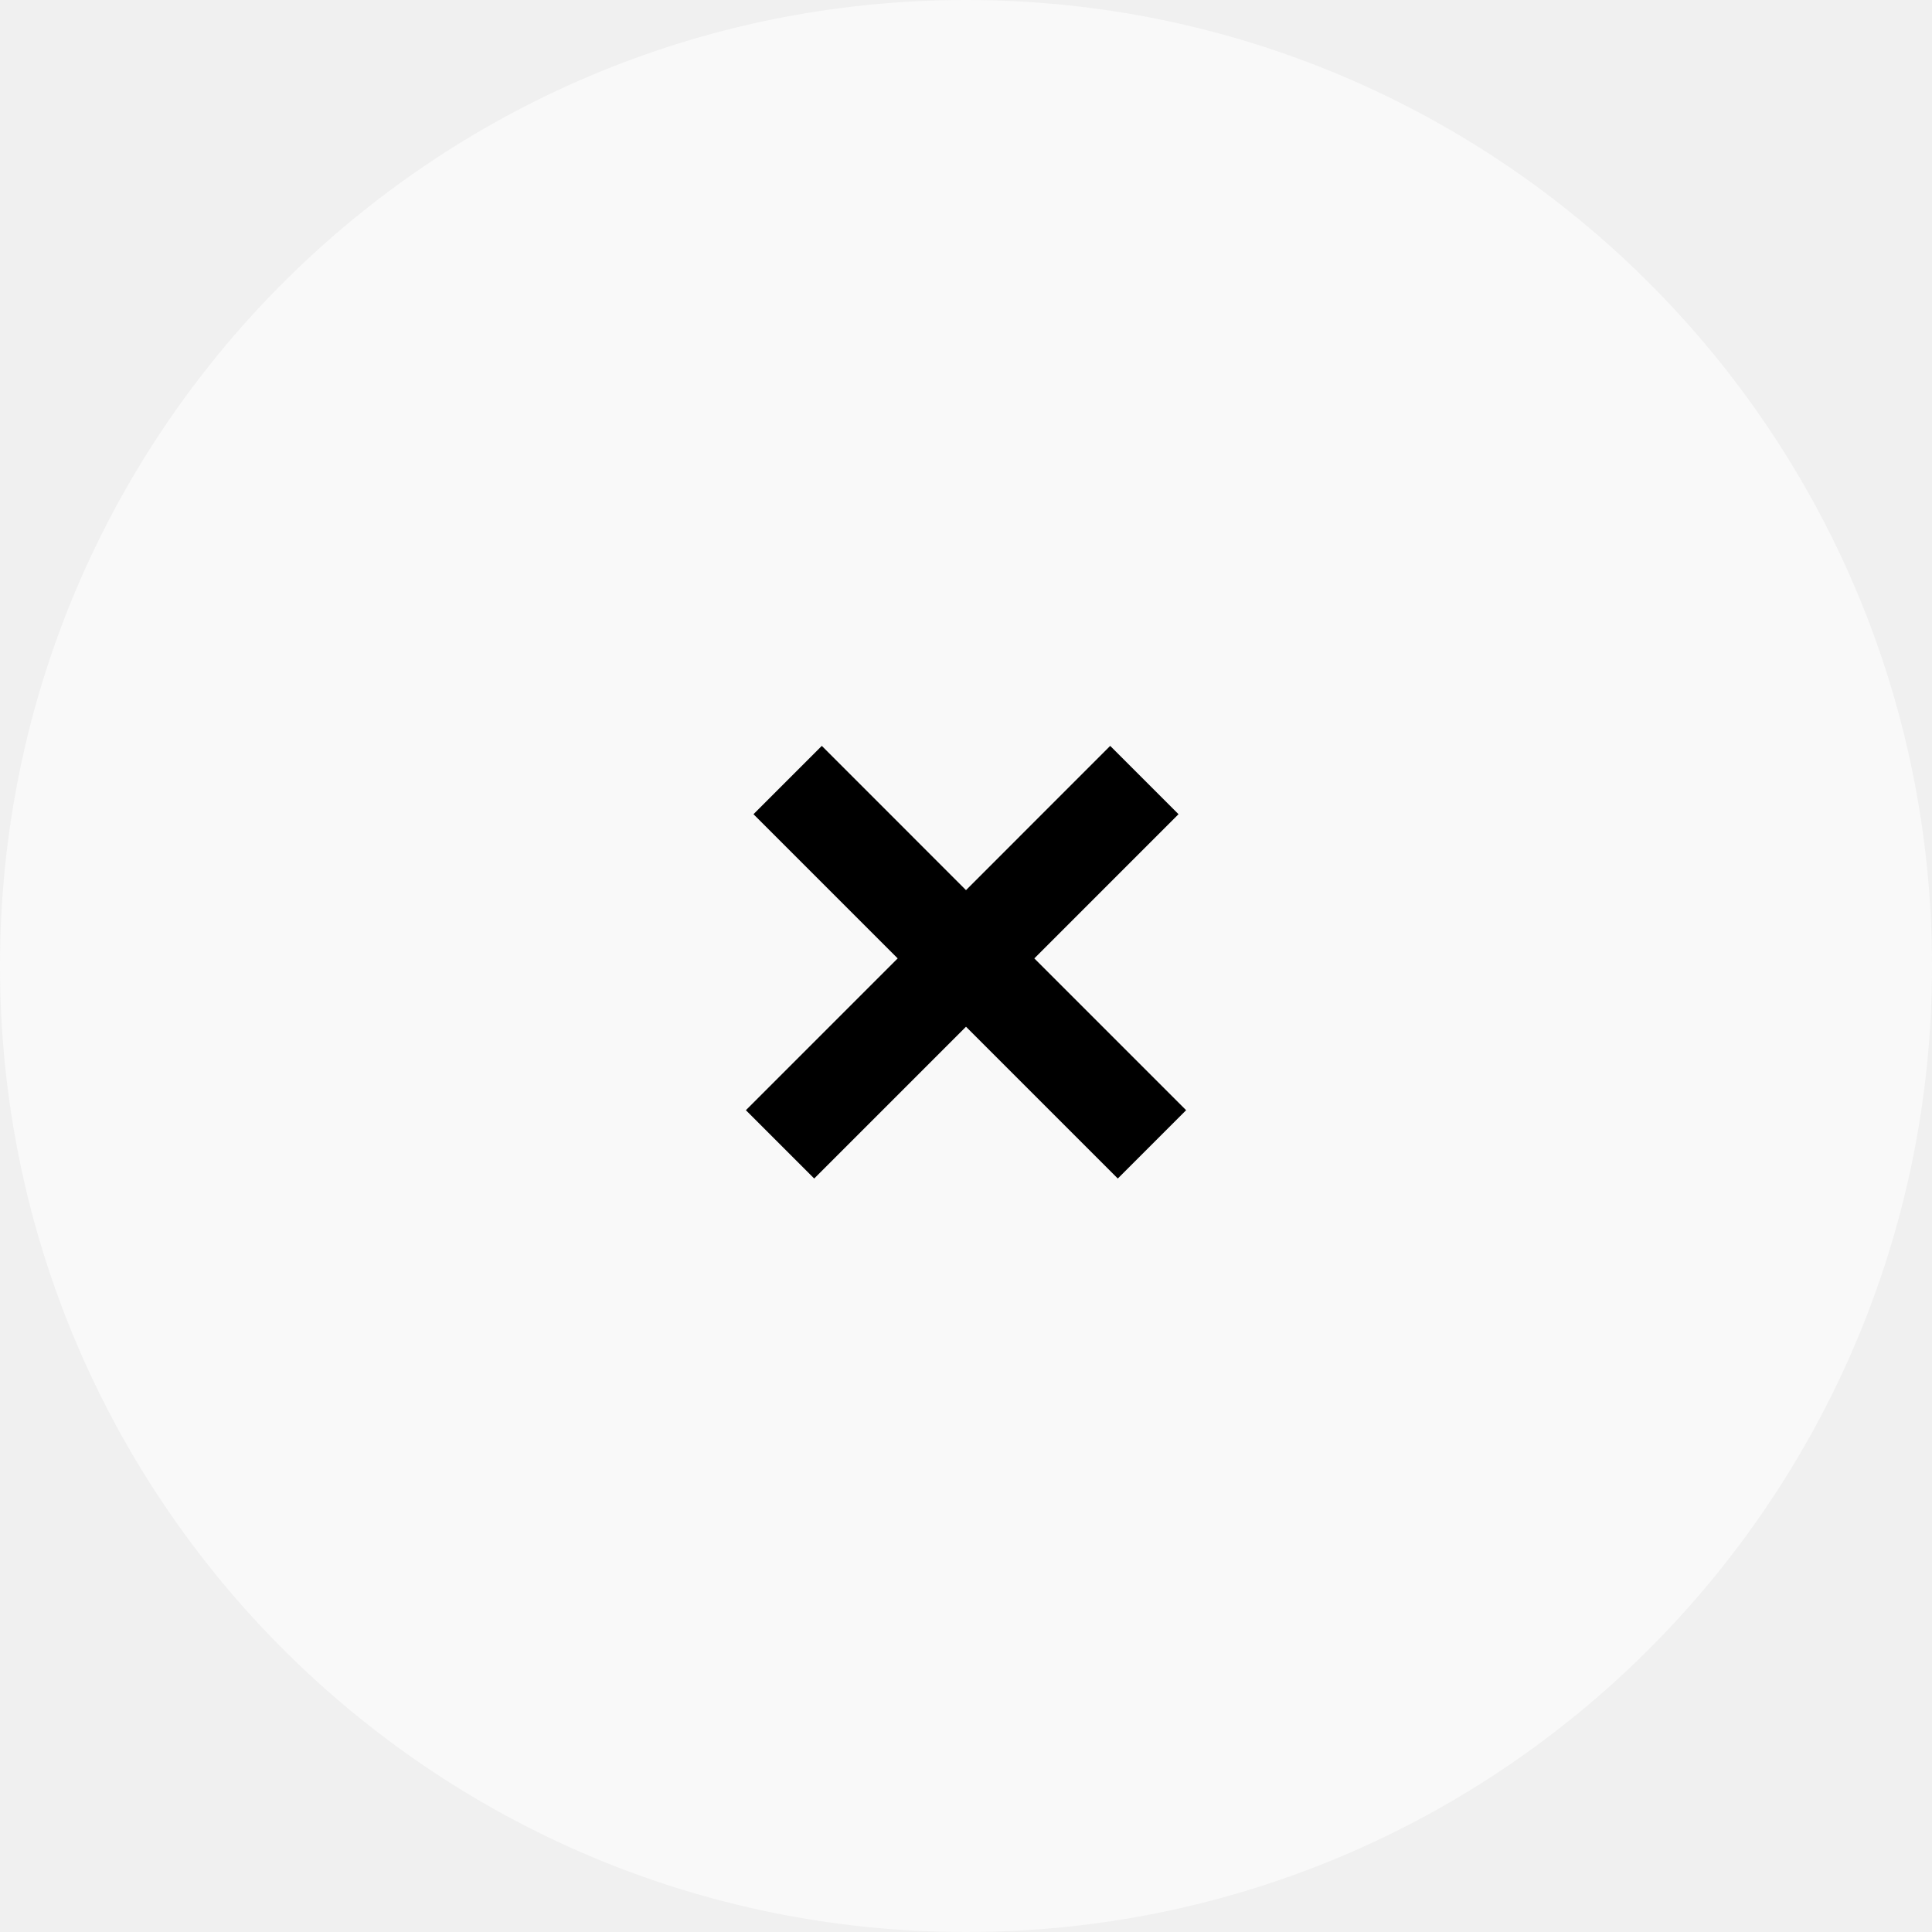
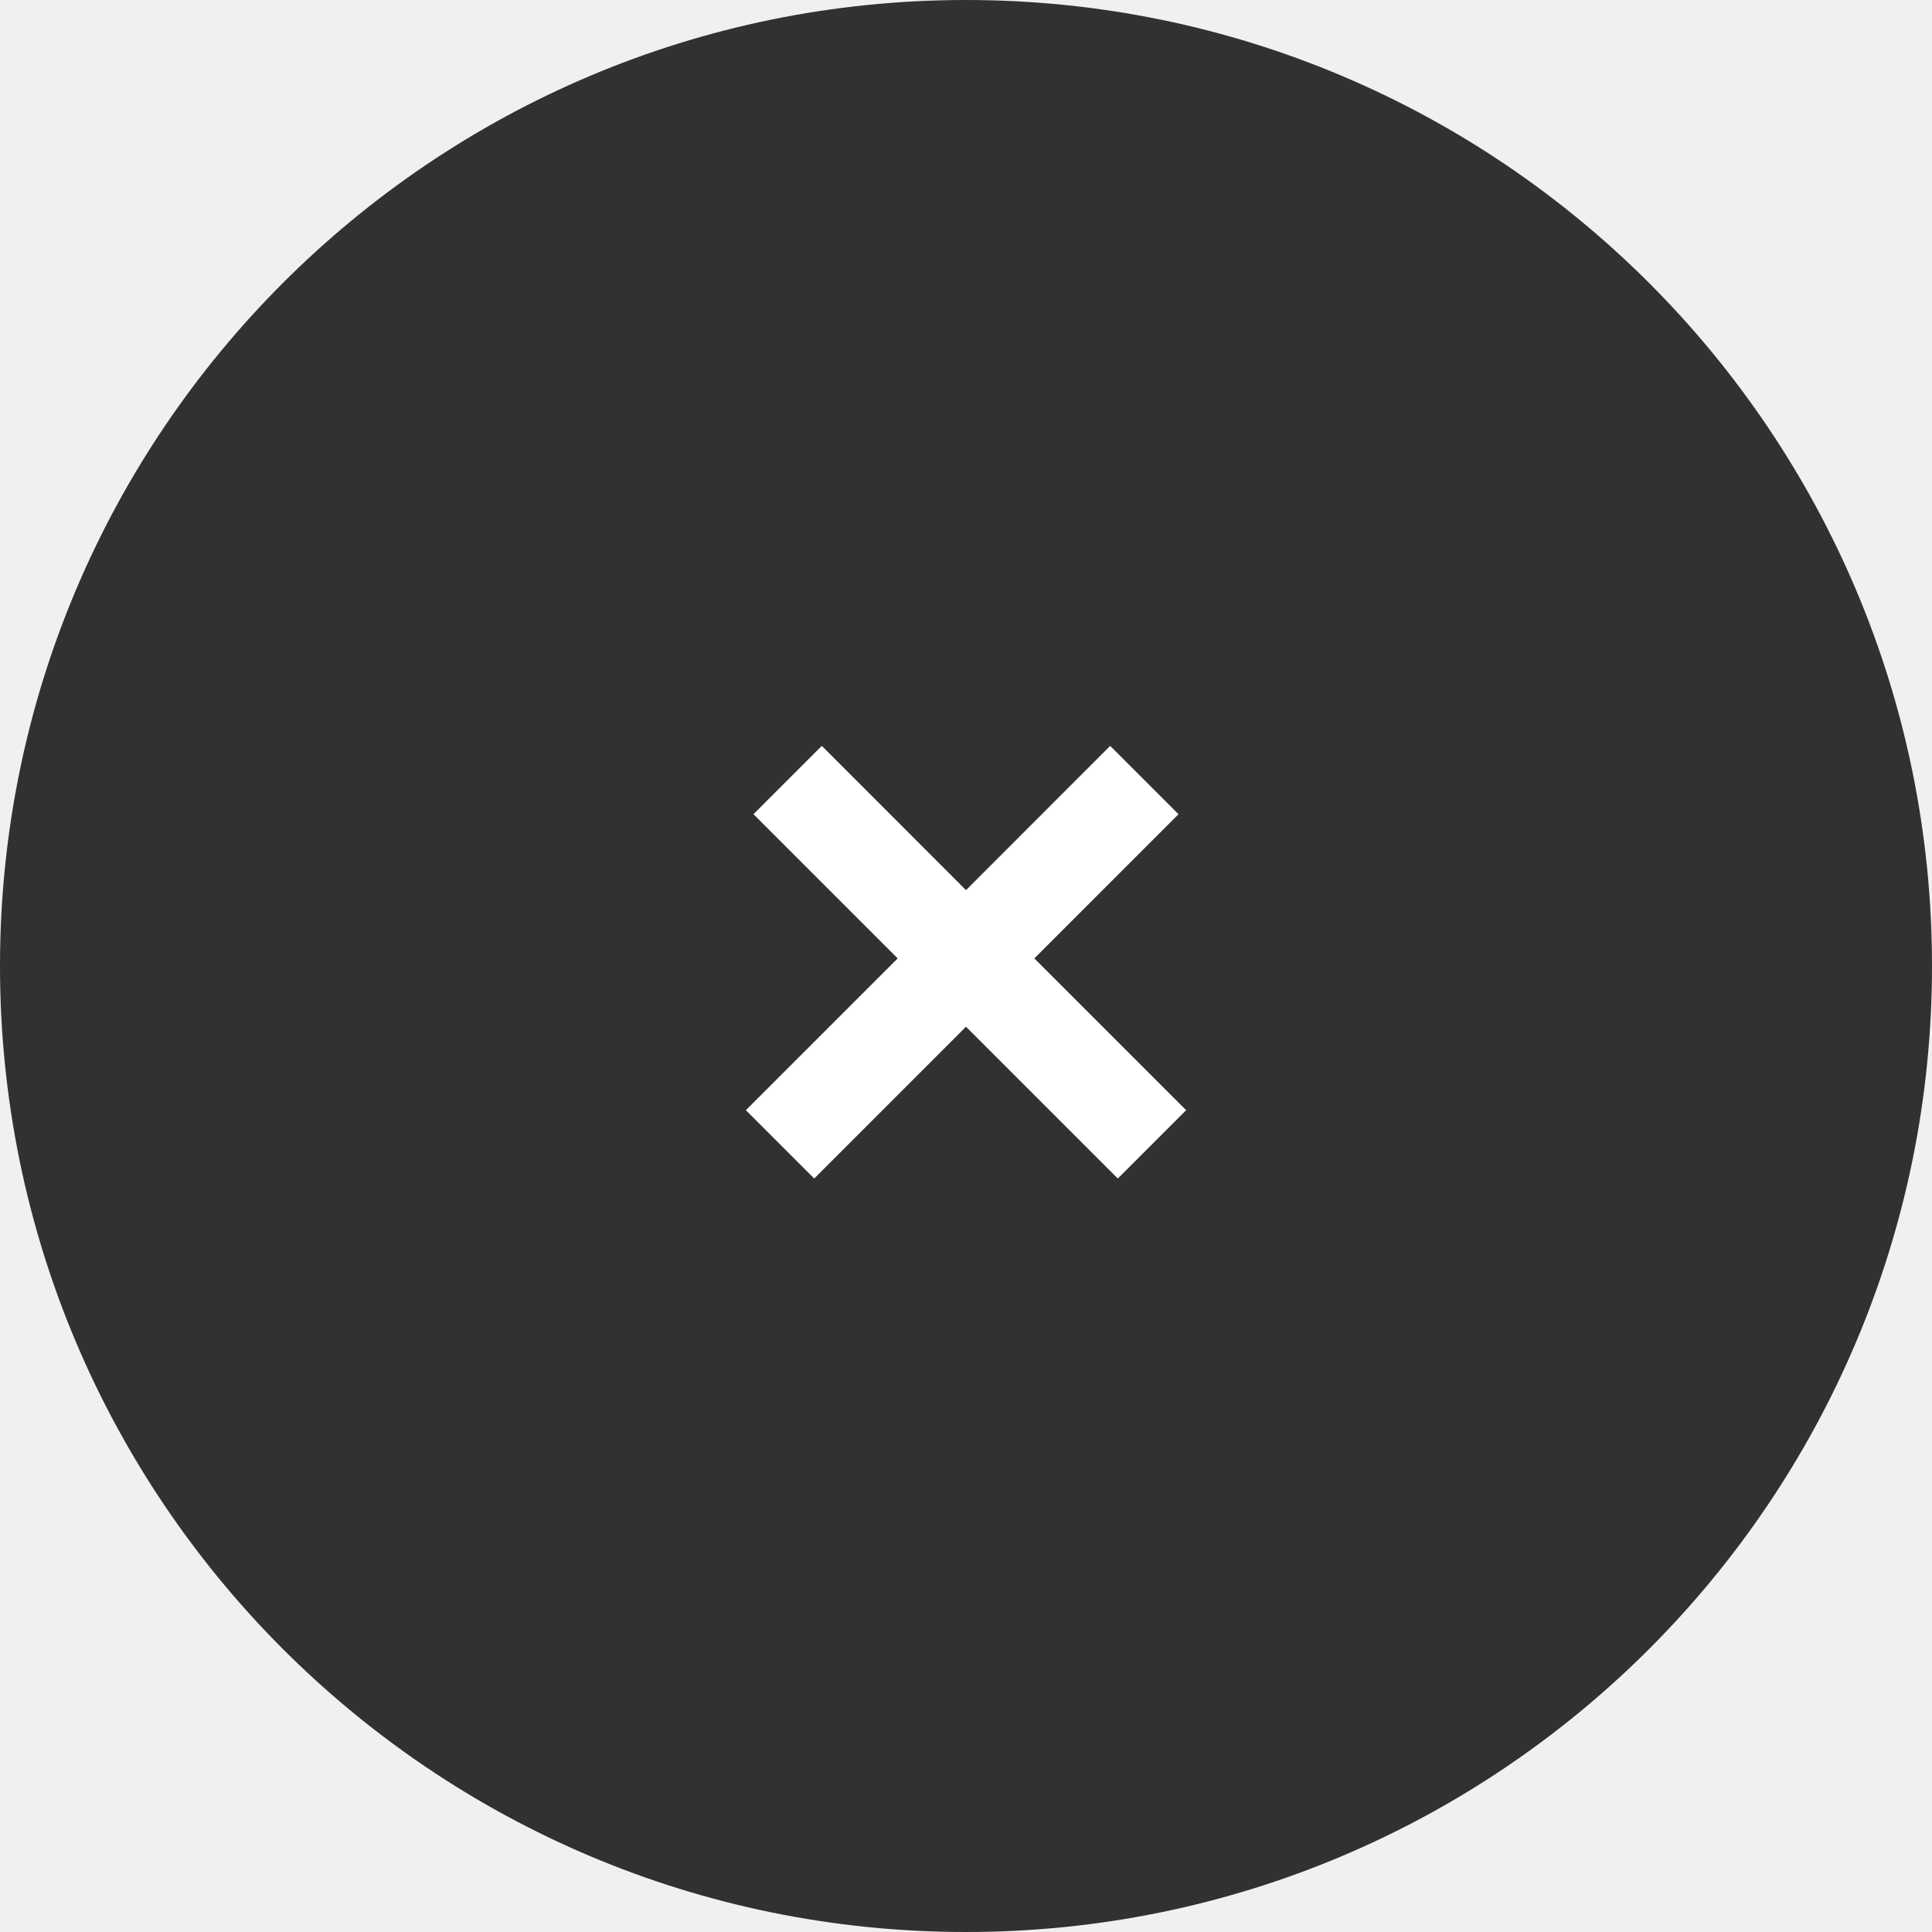
<svg xmlns="http://www.w3.org/2000/svg" width="30" height="30" viewBox="0 0 30 30" fill="none">
-   <rect width="30" height="30" rx="15" fill="#F9F9F9" />
-   <path fill-rule="evenodd" clip-rule="evenodd" d="M15 15.943L17.357 18.3L18.418 17.239L16.061 14.882L18.3 12.643L17.239 11.582L15 13.822L12.761 11.582L11.7 12.643L13.939 14.882L11.582 17.239L12.643 18.3L15 15.943Z" fill="black" />
+   <rect width="30" height="30" rx="15" fill="#313131" />
+   <path fill-rule="evenodd" clip-rule="evenodd" d="M15 15.943L17.357 18.3L18.418 17.239L16.061 14.882L18.3 12.643L17.239 11.582L15 13.822L12.761 11.582L11.7 12.643L13.939 14.882L11.582 17.239L12.643 18.3L15 15.943Z" fill="white" />
</svg>
